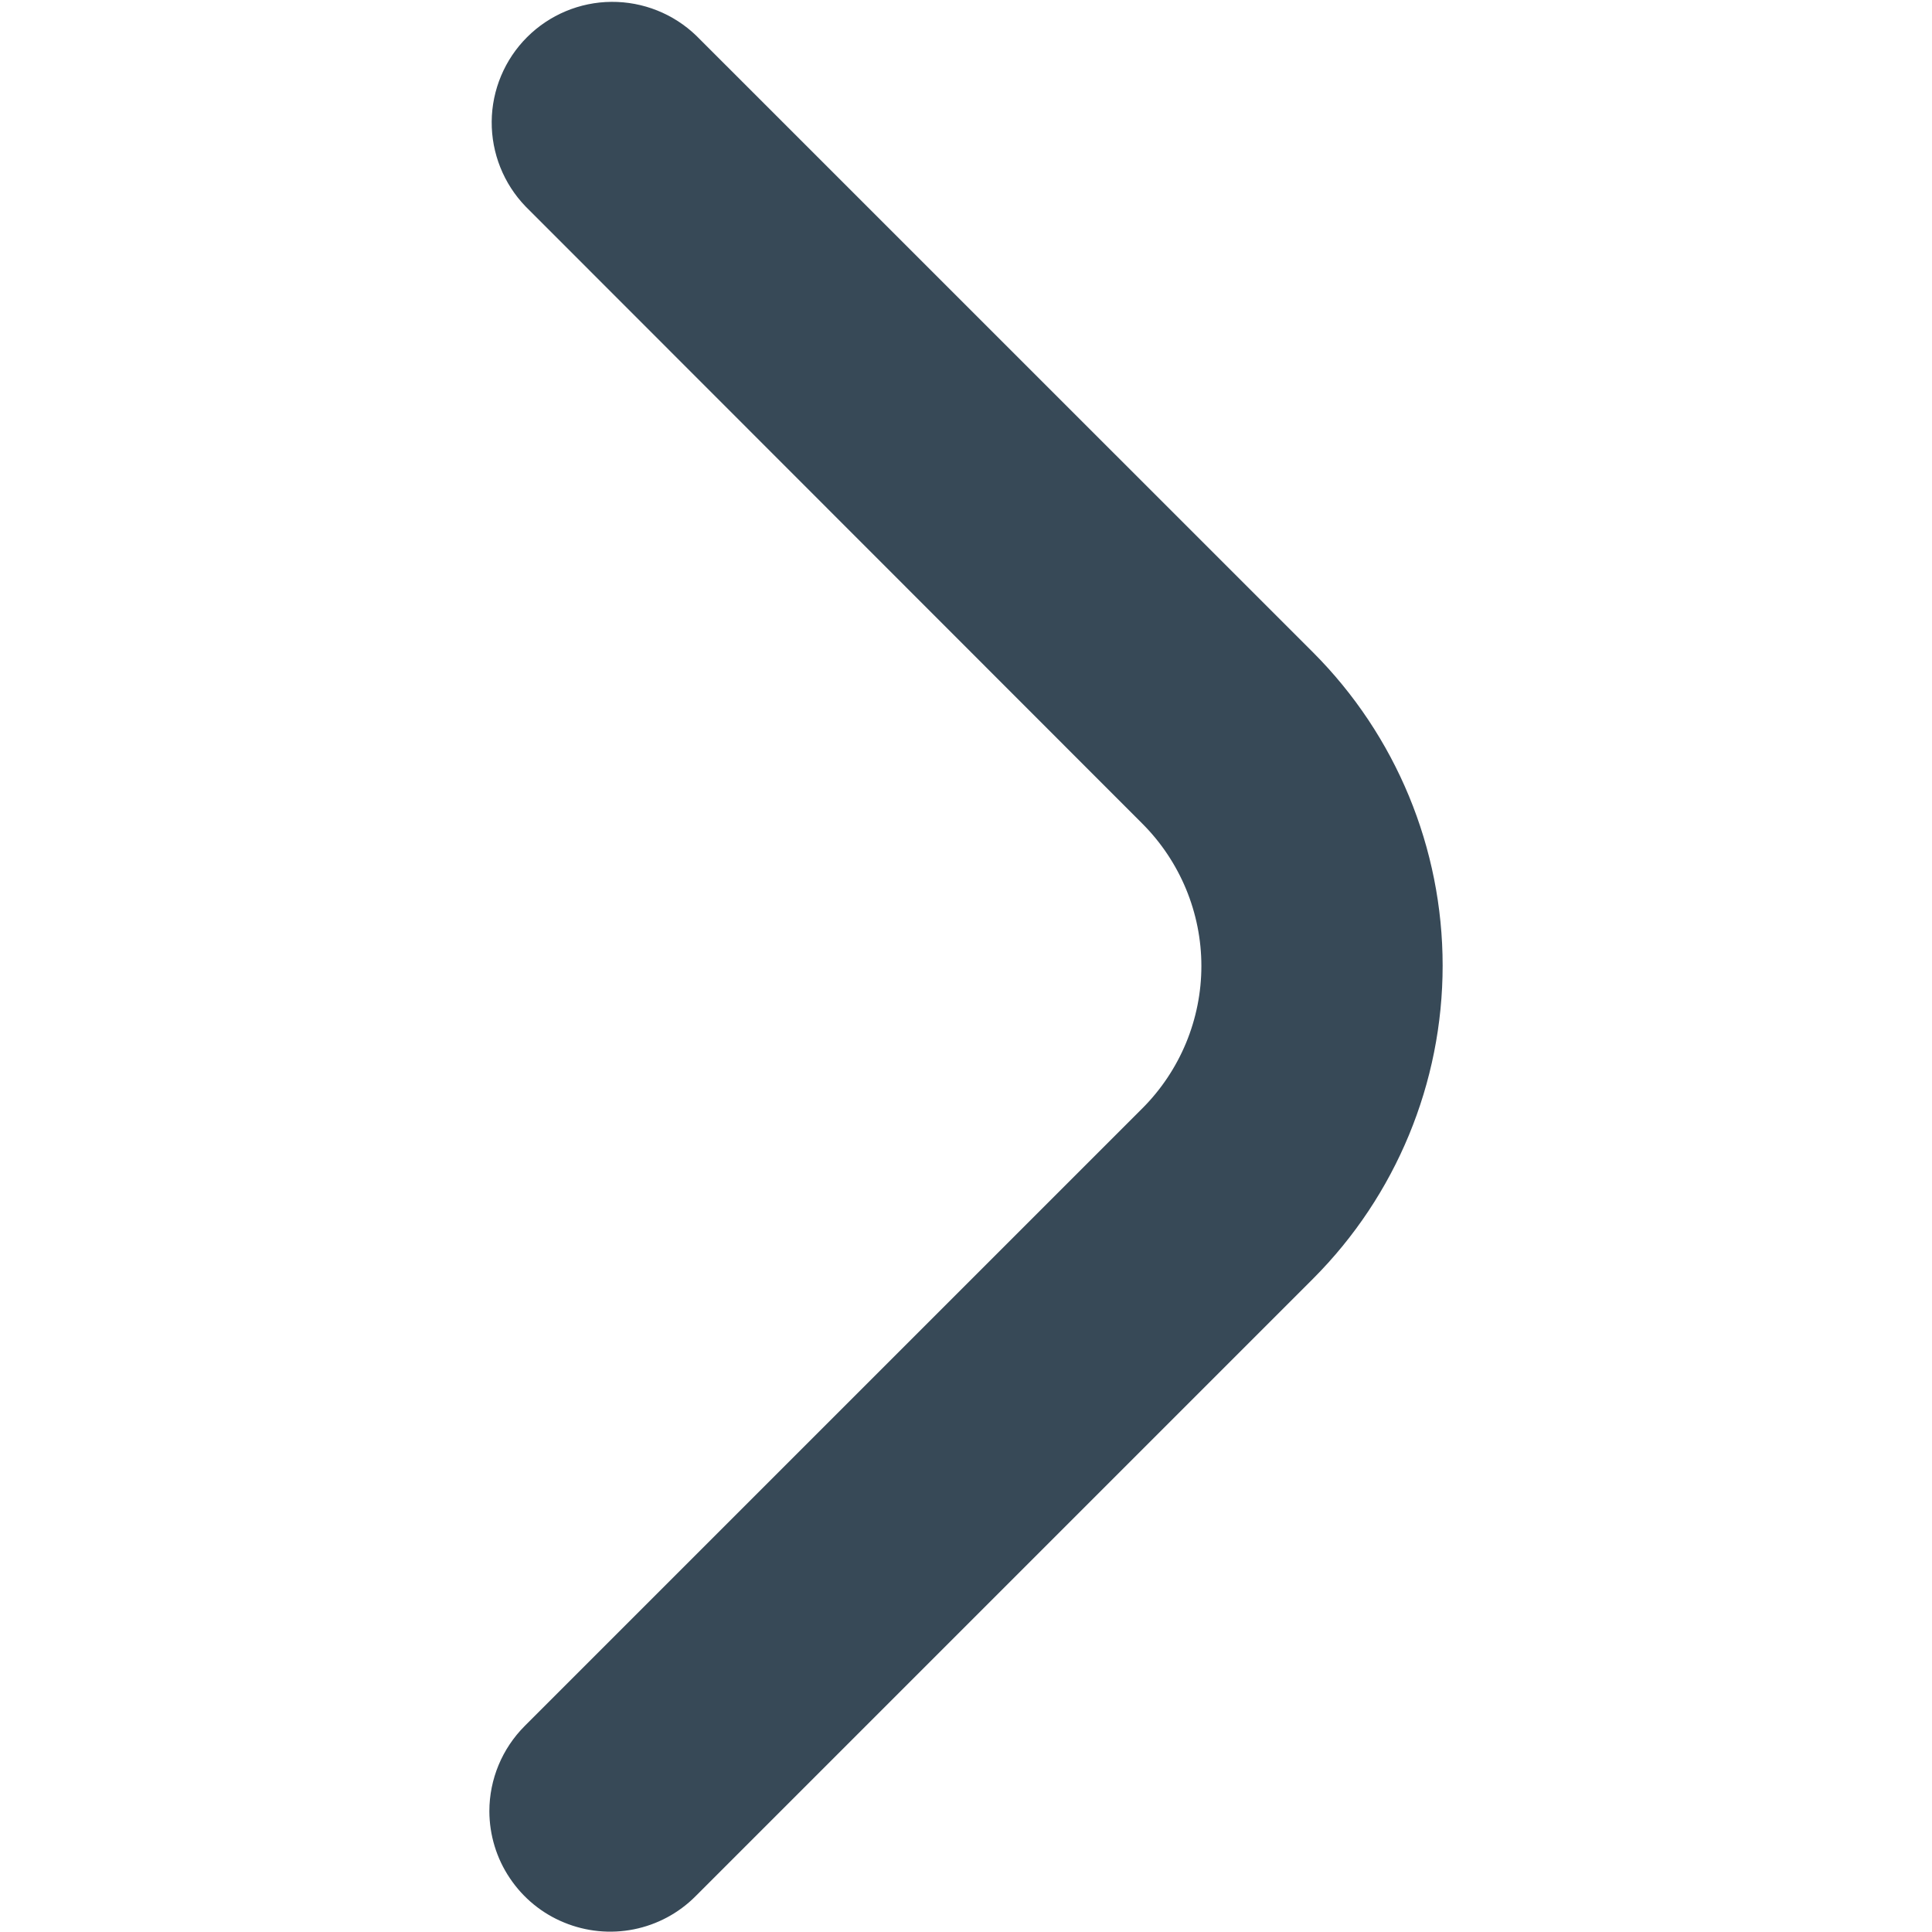
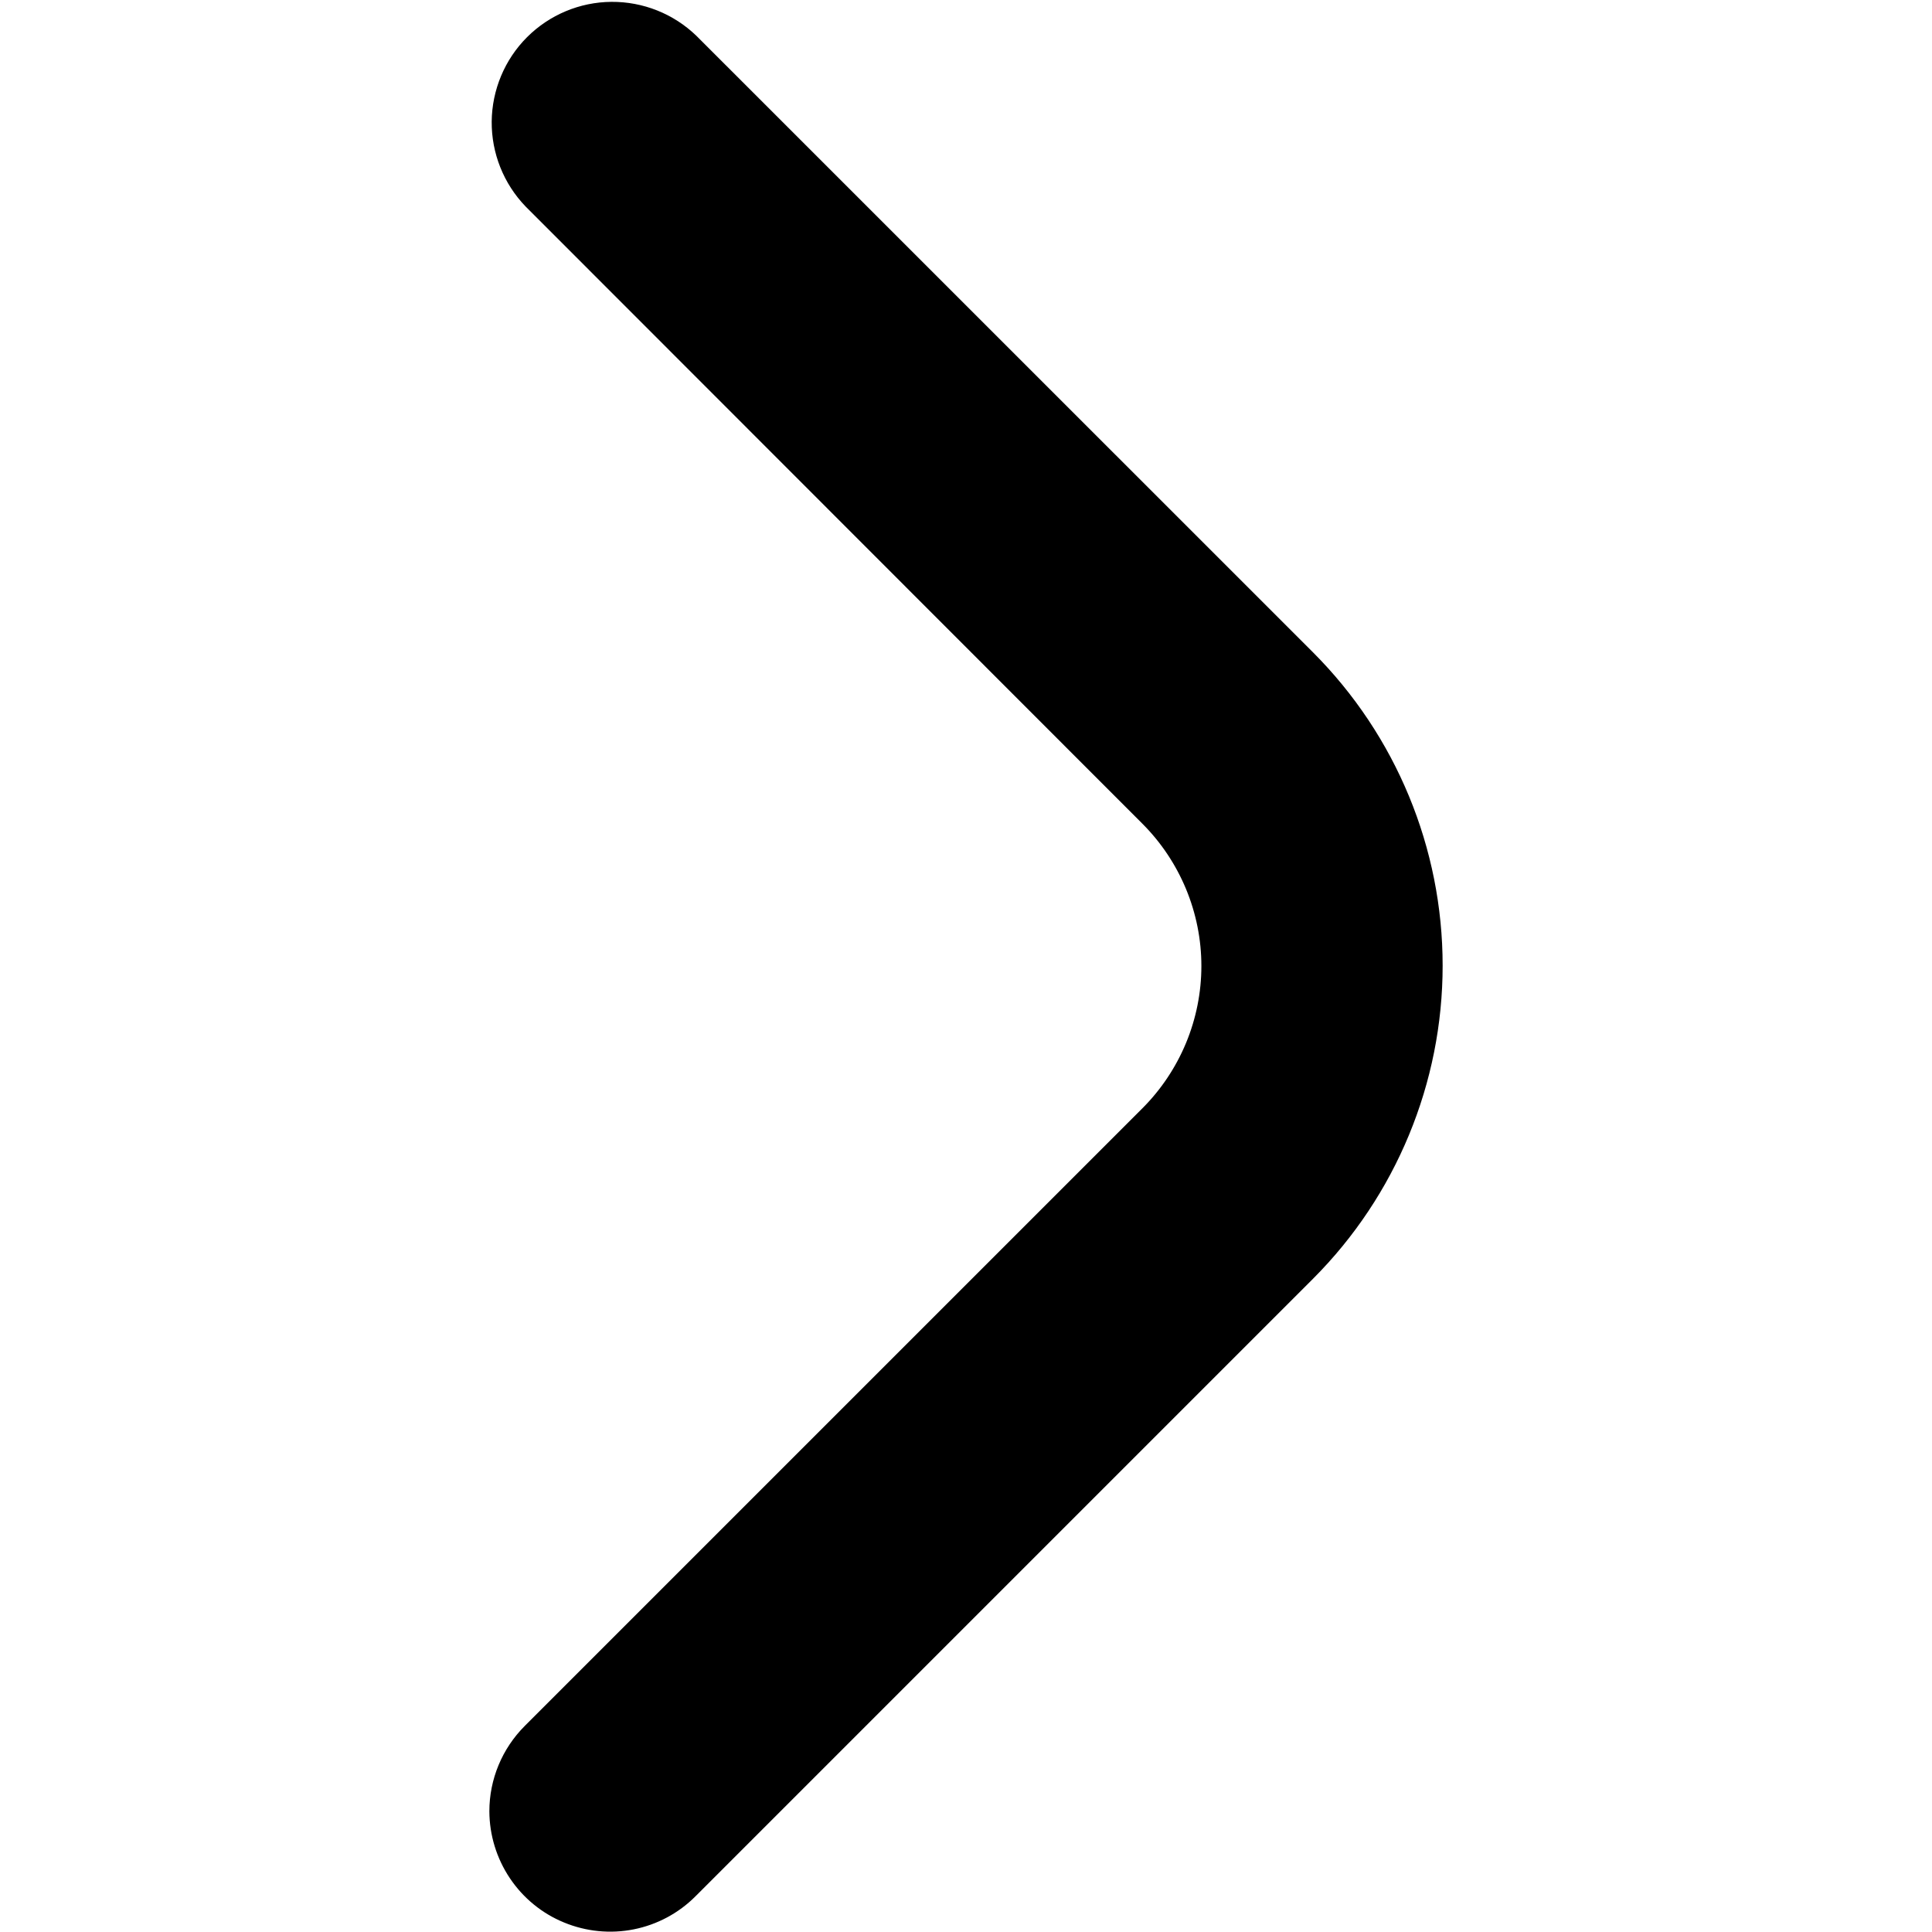
<svg xmlns="http://www.w3.org/2000/svg" width="24" height="24" viewBox="0 0 24 24" fill="none">
-   <path d="M6.079 22.5C6.079 22.102 6.238 21.721 6.519 21.44L14.191 13.768C14.423 13.536 14.607 13.26 14.733 12.957C14.859 12.653 14.924 12.328 14.924 12C14.924 11.672 14.859 11.347 14.733 11.043C14.607 10.74 14.423 10.464 14.191 10.232L6.529 2.565C6.256 2.282 6.105 1.903 6.108 1.51C6.111 1.117 6.269 0.74 6.547 0.462C6.825 0.184 7.202 0.026 7.595 0.023C7.988 0.02 8.367 0.171 8.65 0.444L16.312 8.105C17.342 9.137 17.921 10.536 17.921 11.995C17.921 13.453 17.342 14.852 16.312 15.884L8.64 23.556C8.431 23.766 8.164 23.909 7.873 23.967C7.582 24.025 7.281 23.995 7.007 23.882C6.733 23.77 6.499 23.578 6.334 23.332C6.168 23.086 6.08 22.796 6.079 22.5Z" fill="#374957" />
+   <path d="M6.079 22.5C6.079 22.102 6.238 21.721 6.519 21.44L14.191 13.768C14.423 13.536 14.607 13.26 14.733 12.957C14.859 12.653 14.924 12.328 14.924 12C14.924 11.672 14.859 11.347 14.733 11.043C14.607 10.74 14.423 10.464 14.191 10.232L6.529 2.565C6.256 2.282 6.105 1.903 6.108 1.51C6.112 1.117 6.269 0.74 6.547 0.462C6.825 0.184 7.202 0.026 7.595 0.023C7.988 0.02 8.367 0.171 8.65 0.444L16.312 8.105C17.342 9.137 17.921 10.536 17.921 11.995C17.921 13.453 17.342 14.852 16.312 15.884L8.64 23.556C8.431 23.766 8.164 23.909 7.873 23.967C7.583 24.025 7.281 23.995 7.007 23.882C6.733 23.77 6.499 23.578 6.334 23.332C6.169 23.086 6.08 22.796 6.079 22.5Z" fill="black" />
</svg>
